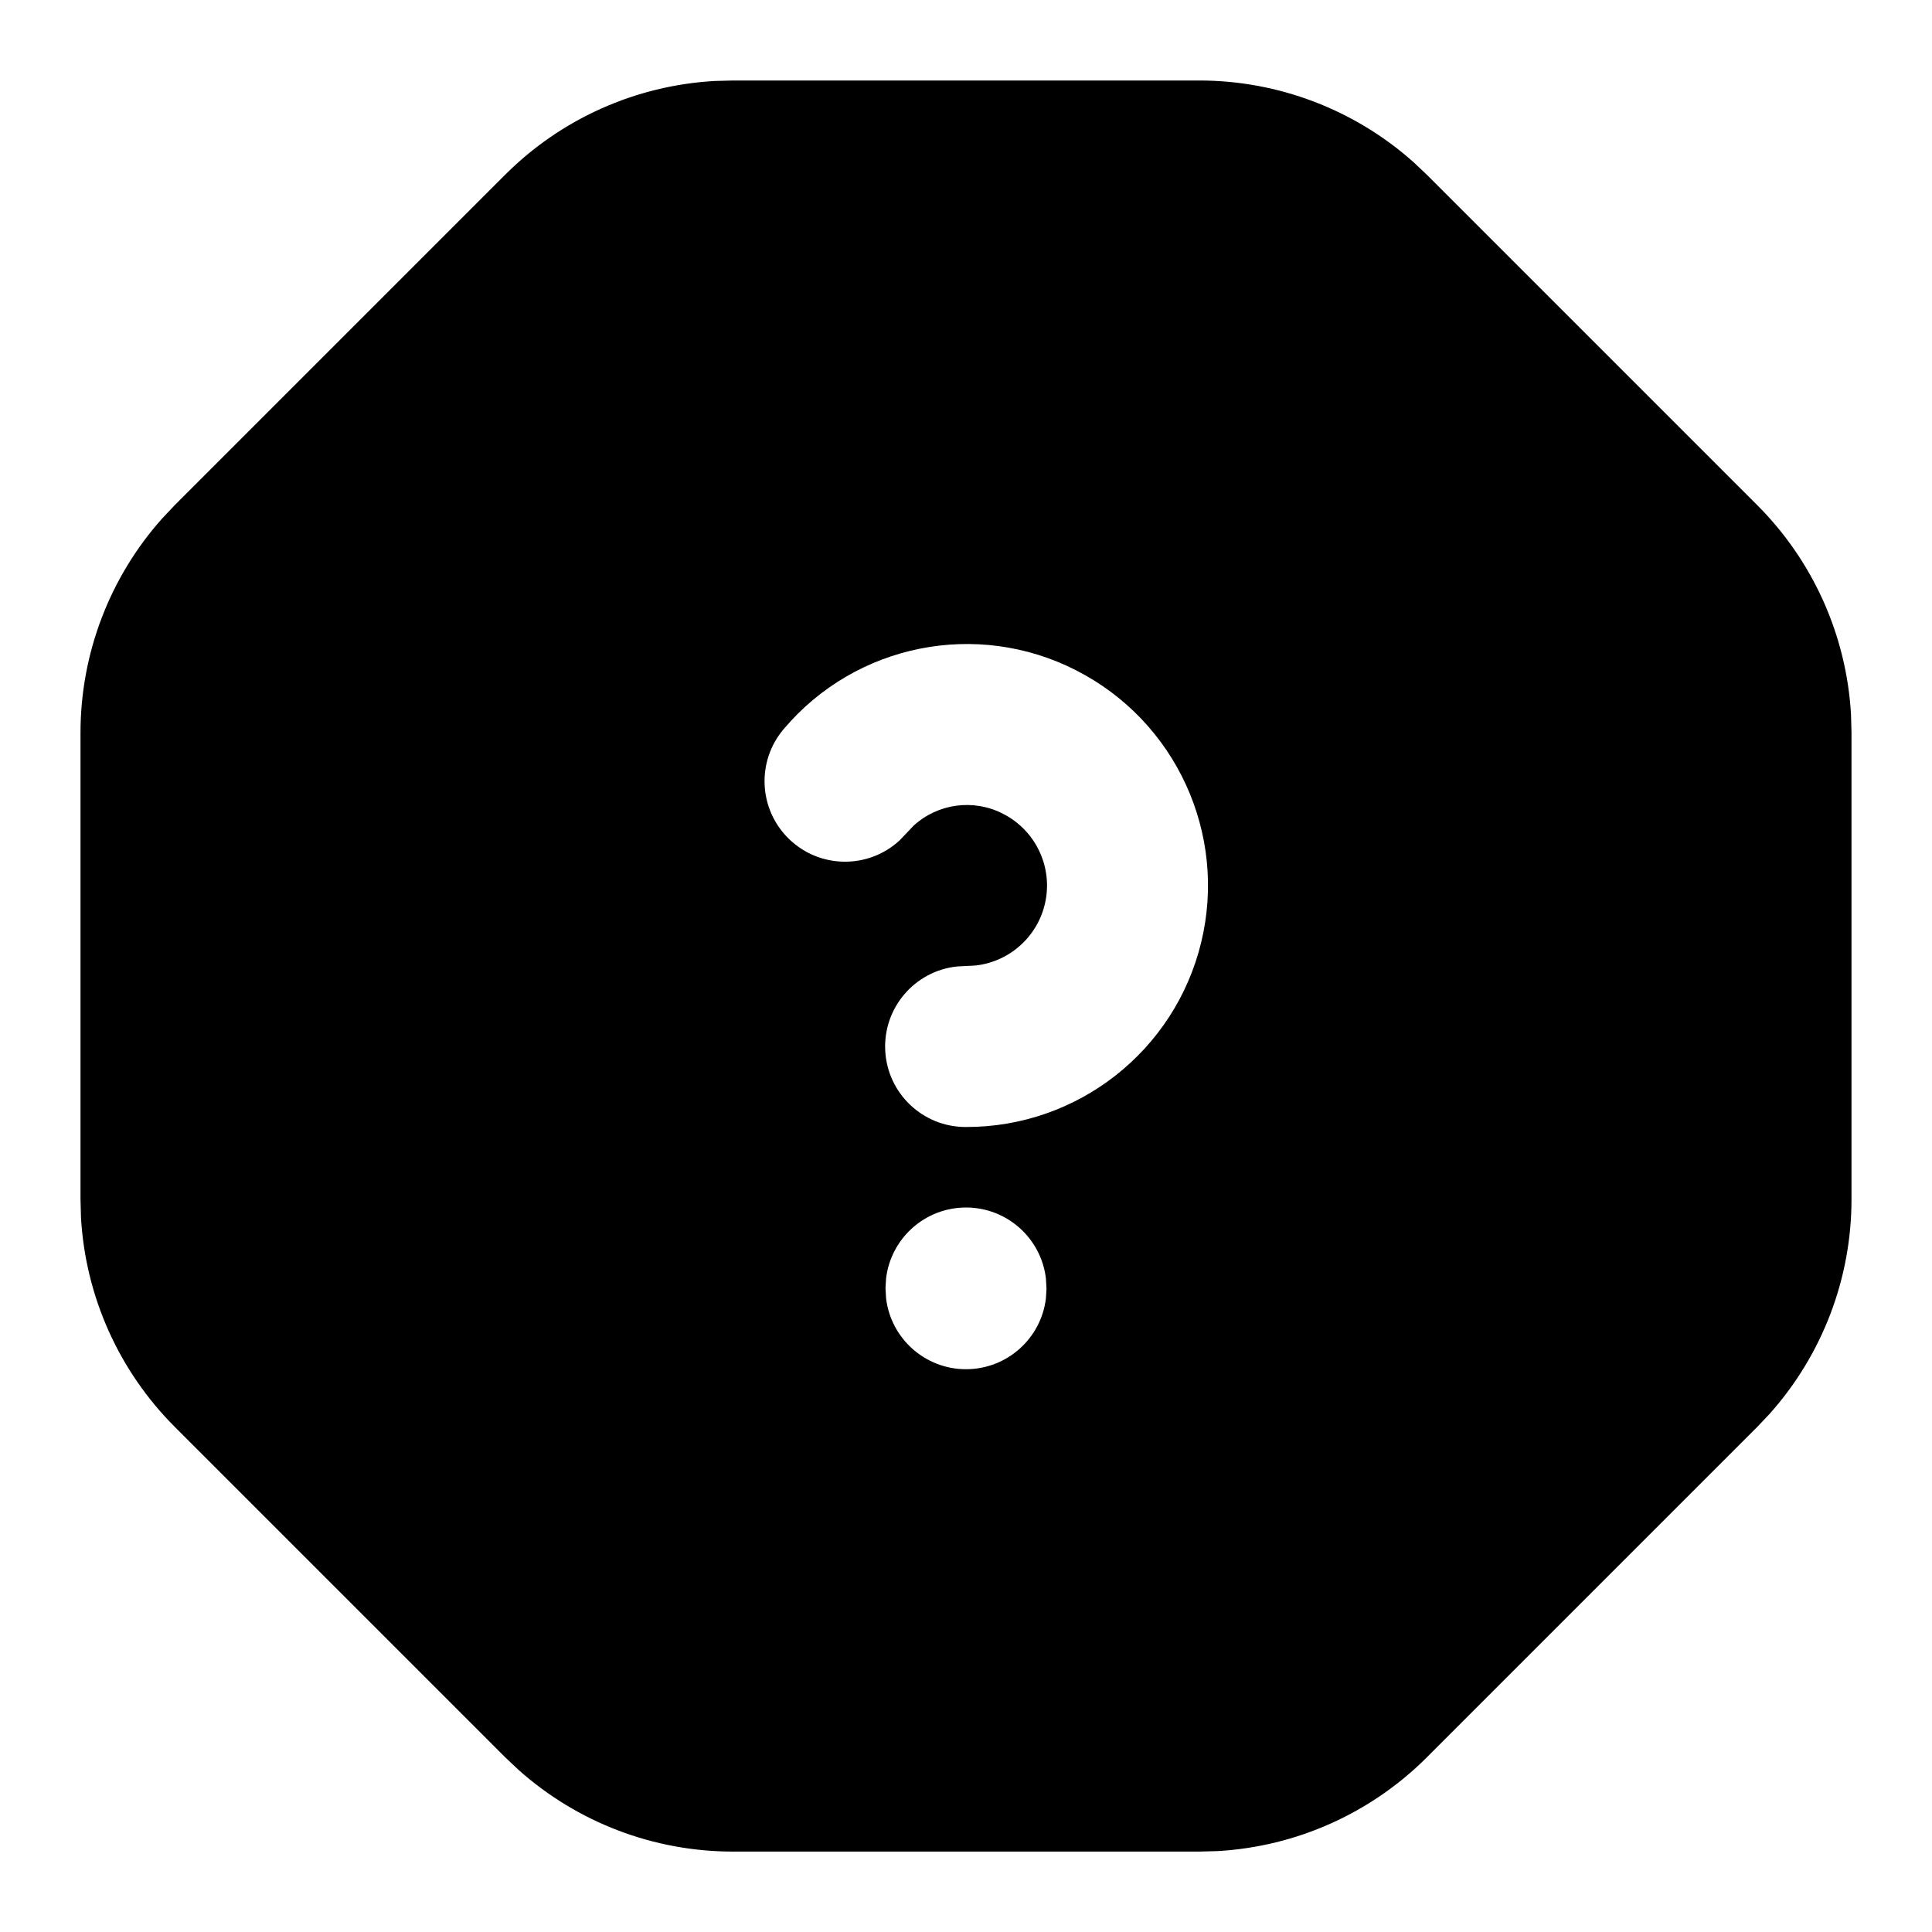
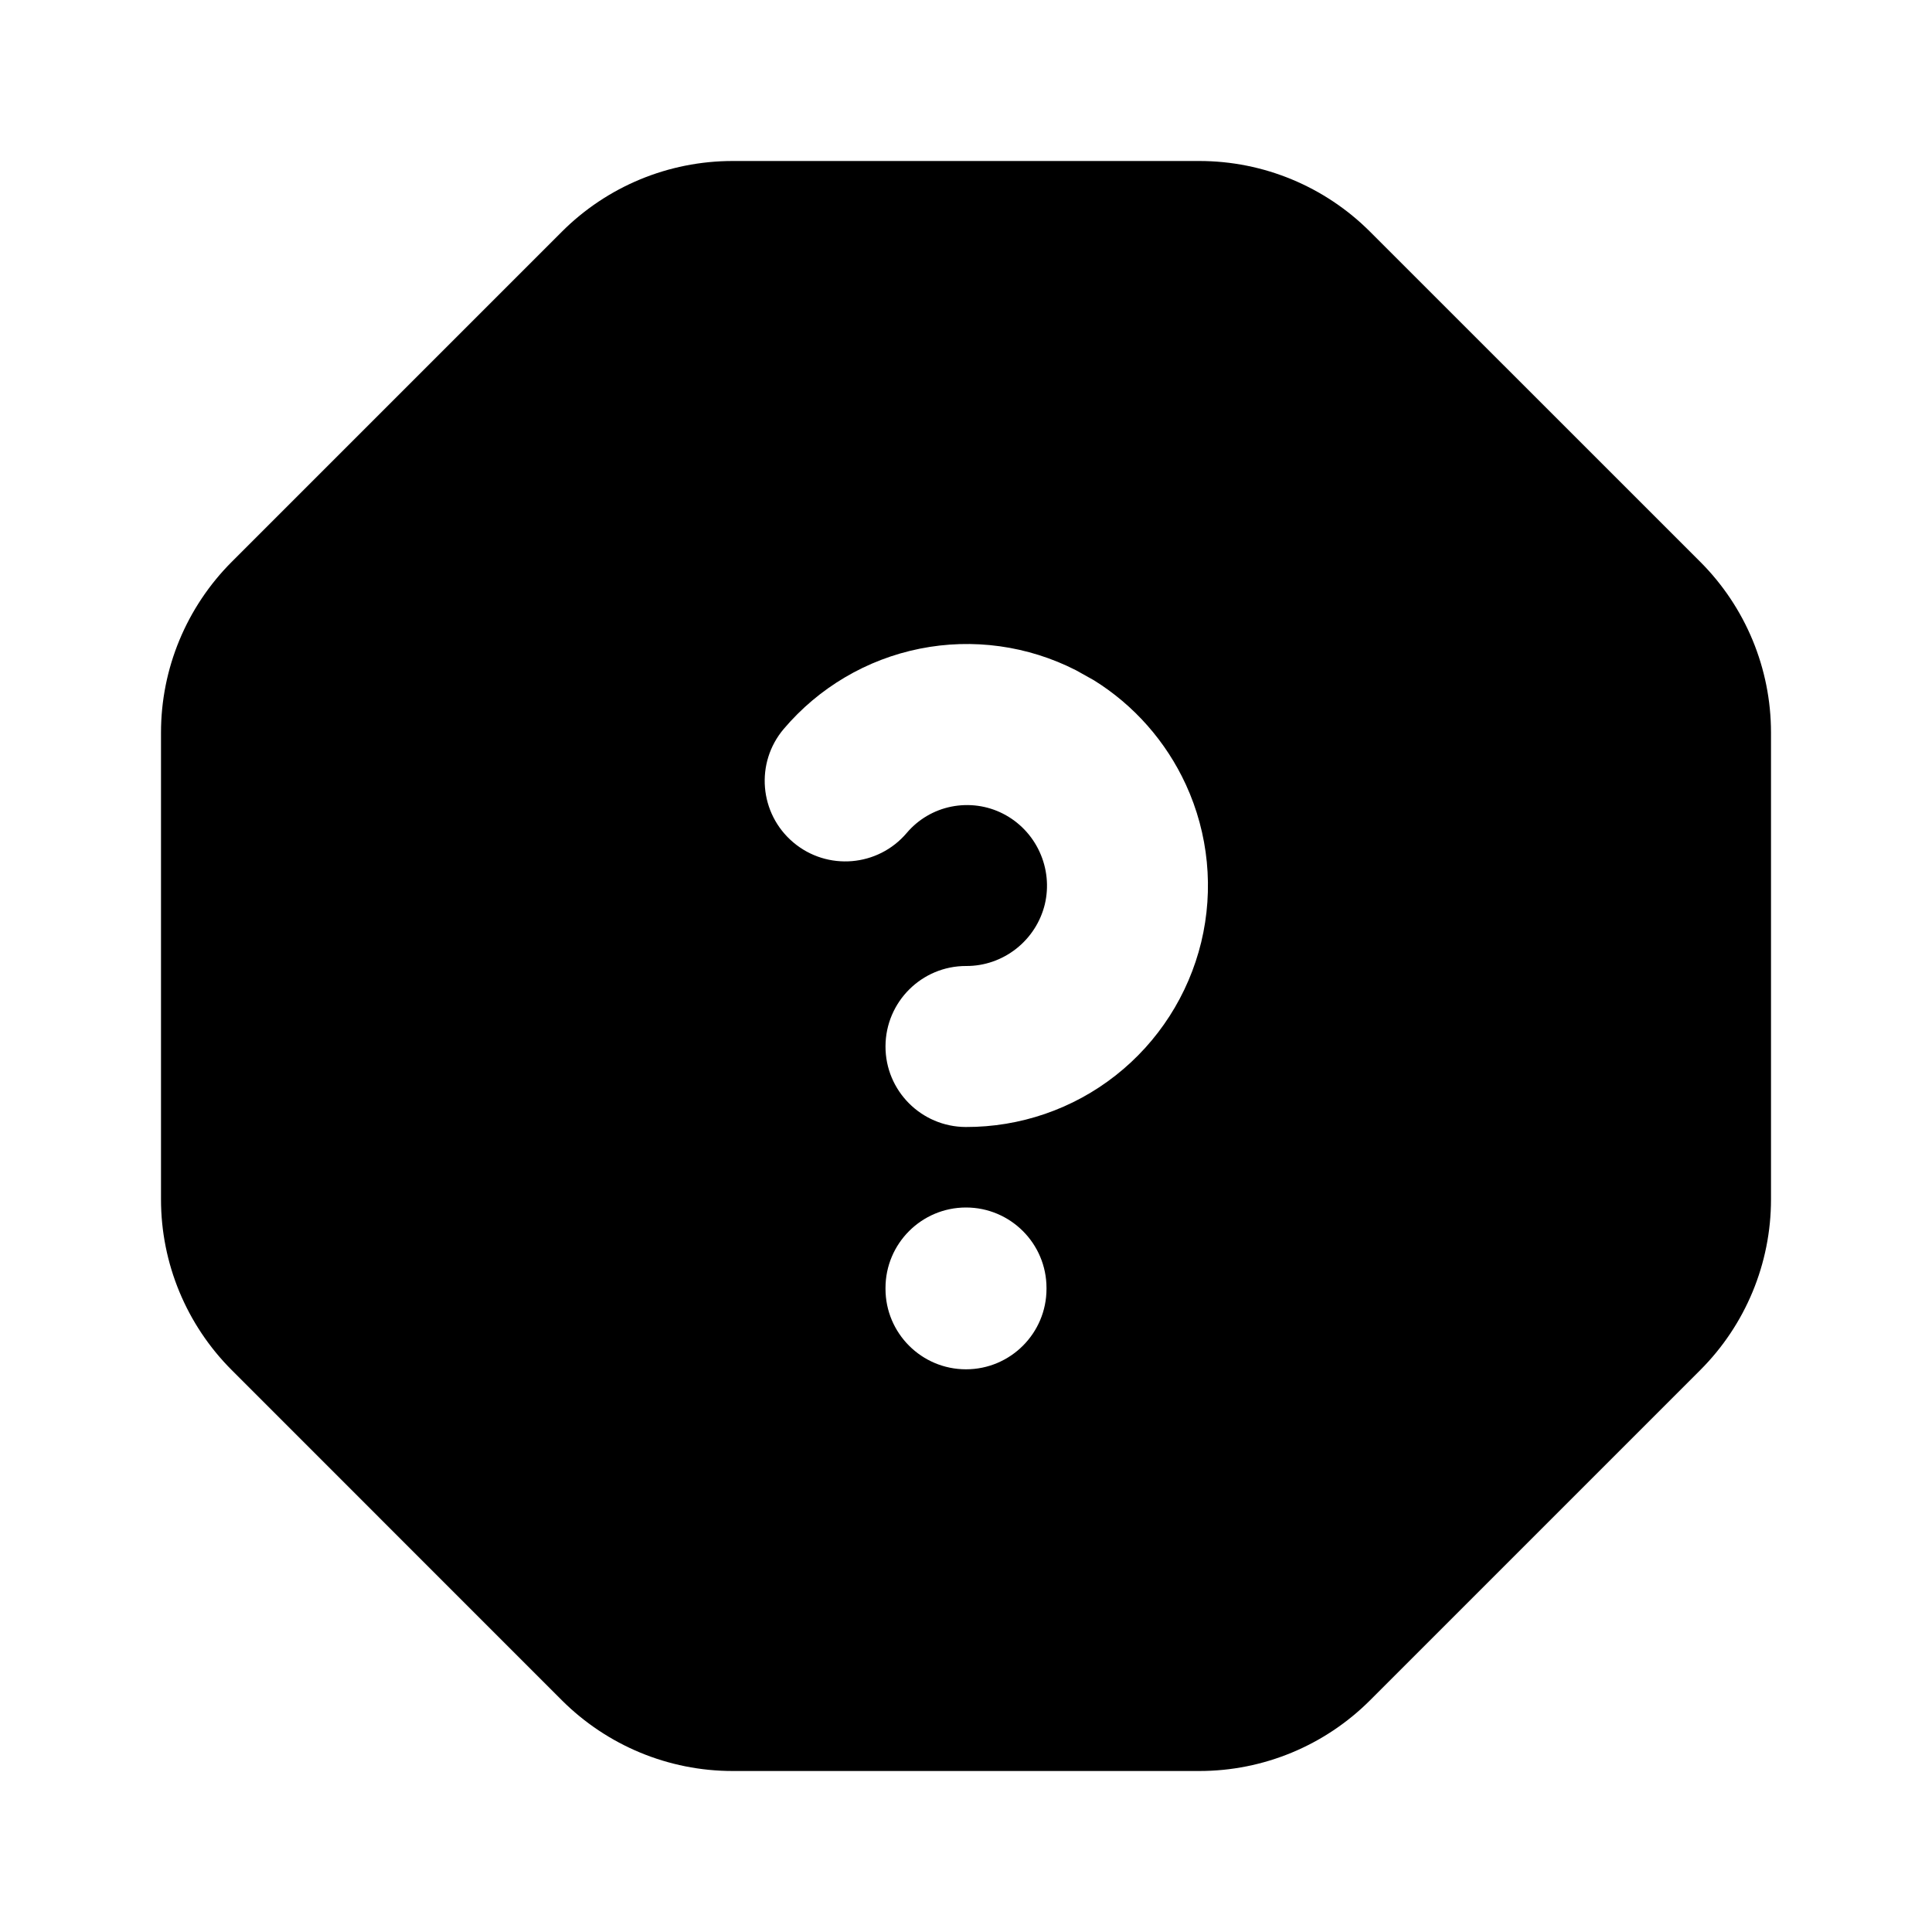
<svg xmlns="http://www.w3.org/2000/svg" width="24" height="24" viewBox="0 0 24 24" fill="currentColor" class="icon icon-tabler icons-tabler-filled icon-tabler-help-octagon">
  <path stroke="none" d="M0 0h24v24H0z" fill="none" />
-   <path d="M14.897 1a4 4 0 0 1 2.664 1.016l.165 .156l4.1 4.1a4 4 0 0 1 1.168 2.605l.006 .227v5.794a4 4 0 0 1 -1.016 2.664l-.156 .165l-4.1 4.1a4 4 0 0 1 -2.603 1.168l-.227 .006h-5.795a3.999 3.999 0 0 1 -2.664 -1.017l-.165 -.156l-4.1 -4.1a4 4 0 0 1 -1.168 -2.604l-.006 -.227v-5.794a4 4 0 0 1 1.016 -2.664l.156 -.165l4.1 -4.1a4 4 0 0 1 2.605 -1.168l.227 -.006h5.793zm-2.897 14a1 1 0 0 0 -.993 .883l-.007 .117l.007 .127a1 1 0 0 0 1.986 0l.007 -.117l-.007 -.127a1 1 0 0 0 -.993 -.883zm1.368 -6.673a2.98 2.98 0 0 0 -3.631 .728a1 1 0 0 0 1.44 1.383l.171 -.18a.98 .98 0 0 1 1.11 -.15a1 1 0 0 1 -.34 1.886l-.232 .012a1 1 0 0 0 .111 1.994a3 3 0 0 0 1.371 -5.673z" />
+   <path d="M14.899 2c.796 0 1.558 .316 2.121 .879l4.101 4.1c.563 .563 .879 1.325 .879 2.122v5.798c0 .796 -.316 1.558 -.879 2.121l-4.101 4.101c-.563 .563 -1.325 .879 -2.121 .879h-5.798c-.796 0 -1.558 -.316 -2.122 -.879l-4.1 -4.101c-.563 -.563 -.879 -1.325 -.879 -2.121v-5.798c0 -.796 .316 -1.558 .879 -2.122l4.1 -4.1c.563 -.563 1.325 -.879 2.122 -.879h5.798zm-2.899 13c-.552 0 -1 .448 -1 1v.01c0 .552 .448 1 1 1c.552 0 1 -.448 1 -1v-.01c0 -.552 -.448 -1 -1 -1zm1.368 -6.673c-.598 -.306 -1.283 -.401 -1.941 -.269c-.66 .132 -1.256 .484 -1.691 .997c-.357 .421 -.304 1.052 .118 1.409c.422 .357 1.053 .304 1.41 -.117c.143 -.169 .339 -.284 .555 -.327c.217 -.043 .442 -.013 .639 .087l.002 .001c.2 .102 .36 .269 .454 .474c.094 .204 .117 .434 .065 .652c-.053 .218 -.179 .413 -.356 .552c-.177 .139 -.395 .215 -.62 .214c-.552 -.002 -1.001 .445 -1.003 .997c-.002 .552 .445 1.001 .997 1.003c.675 .002 1.331 -.223 1.861 -.64c.531 -.417 .905 -1.001 1.064 -1.656c.158 -.655 .091 -1.345 -.191 -1.958c-.247 -.536 -.645 -.987 -1.143 -1.296l-.22 -.123z" />
</svg>
